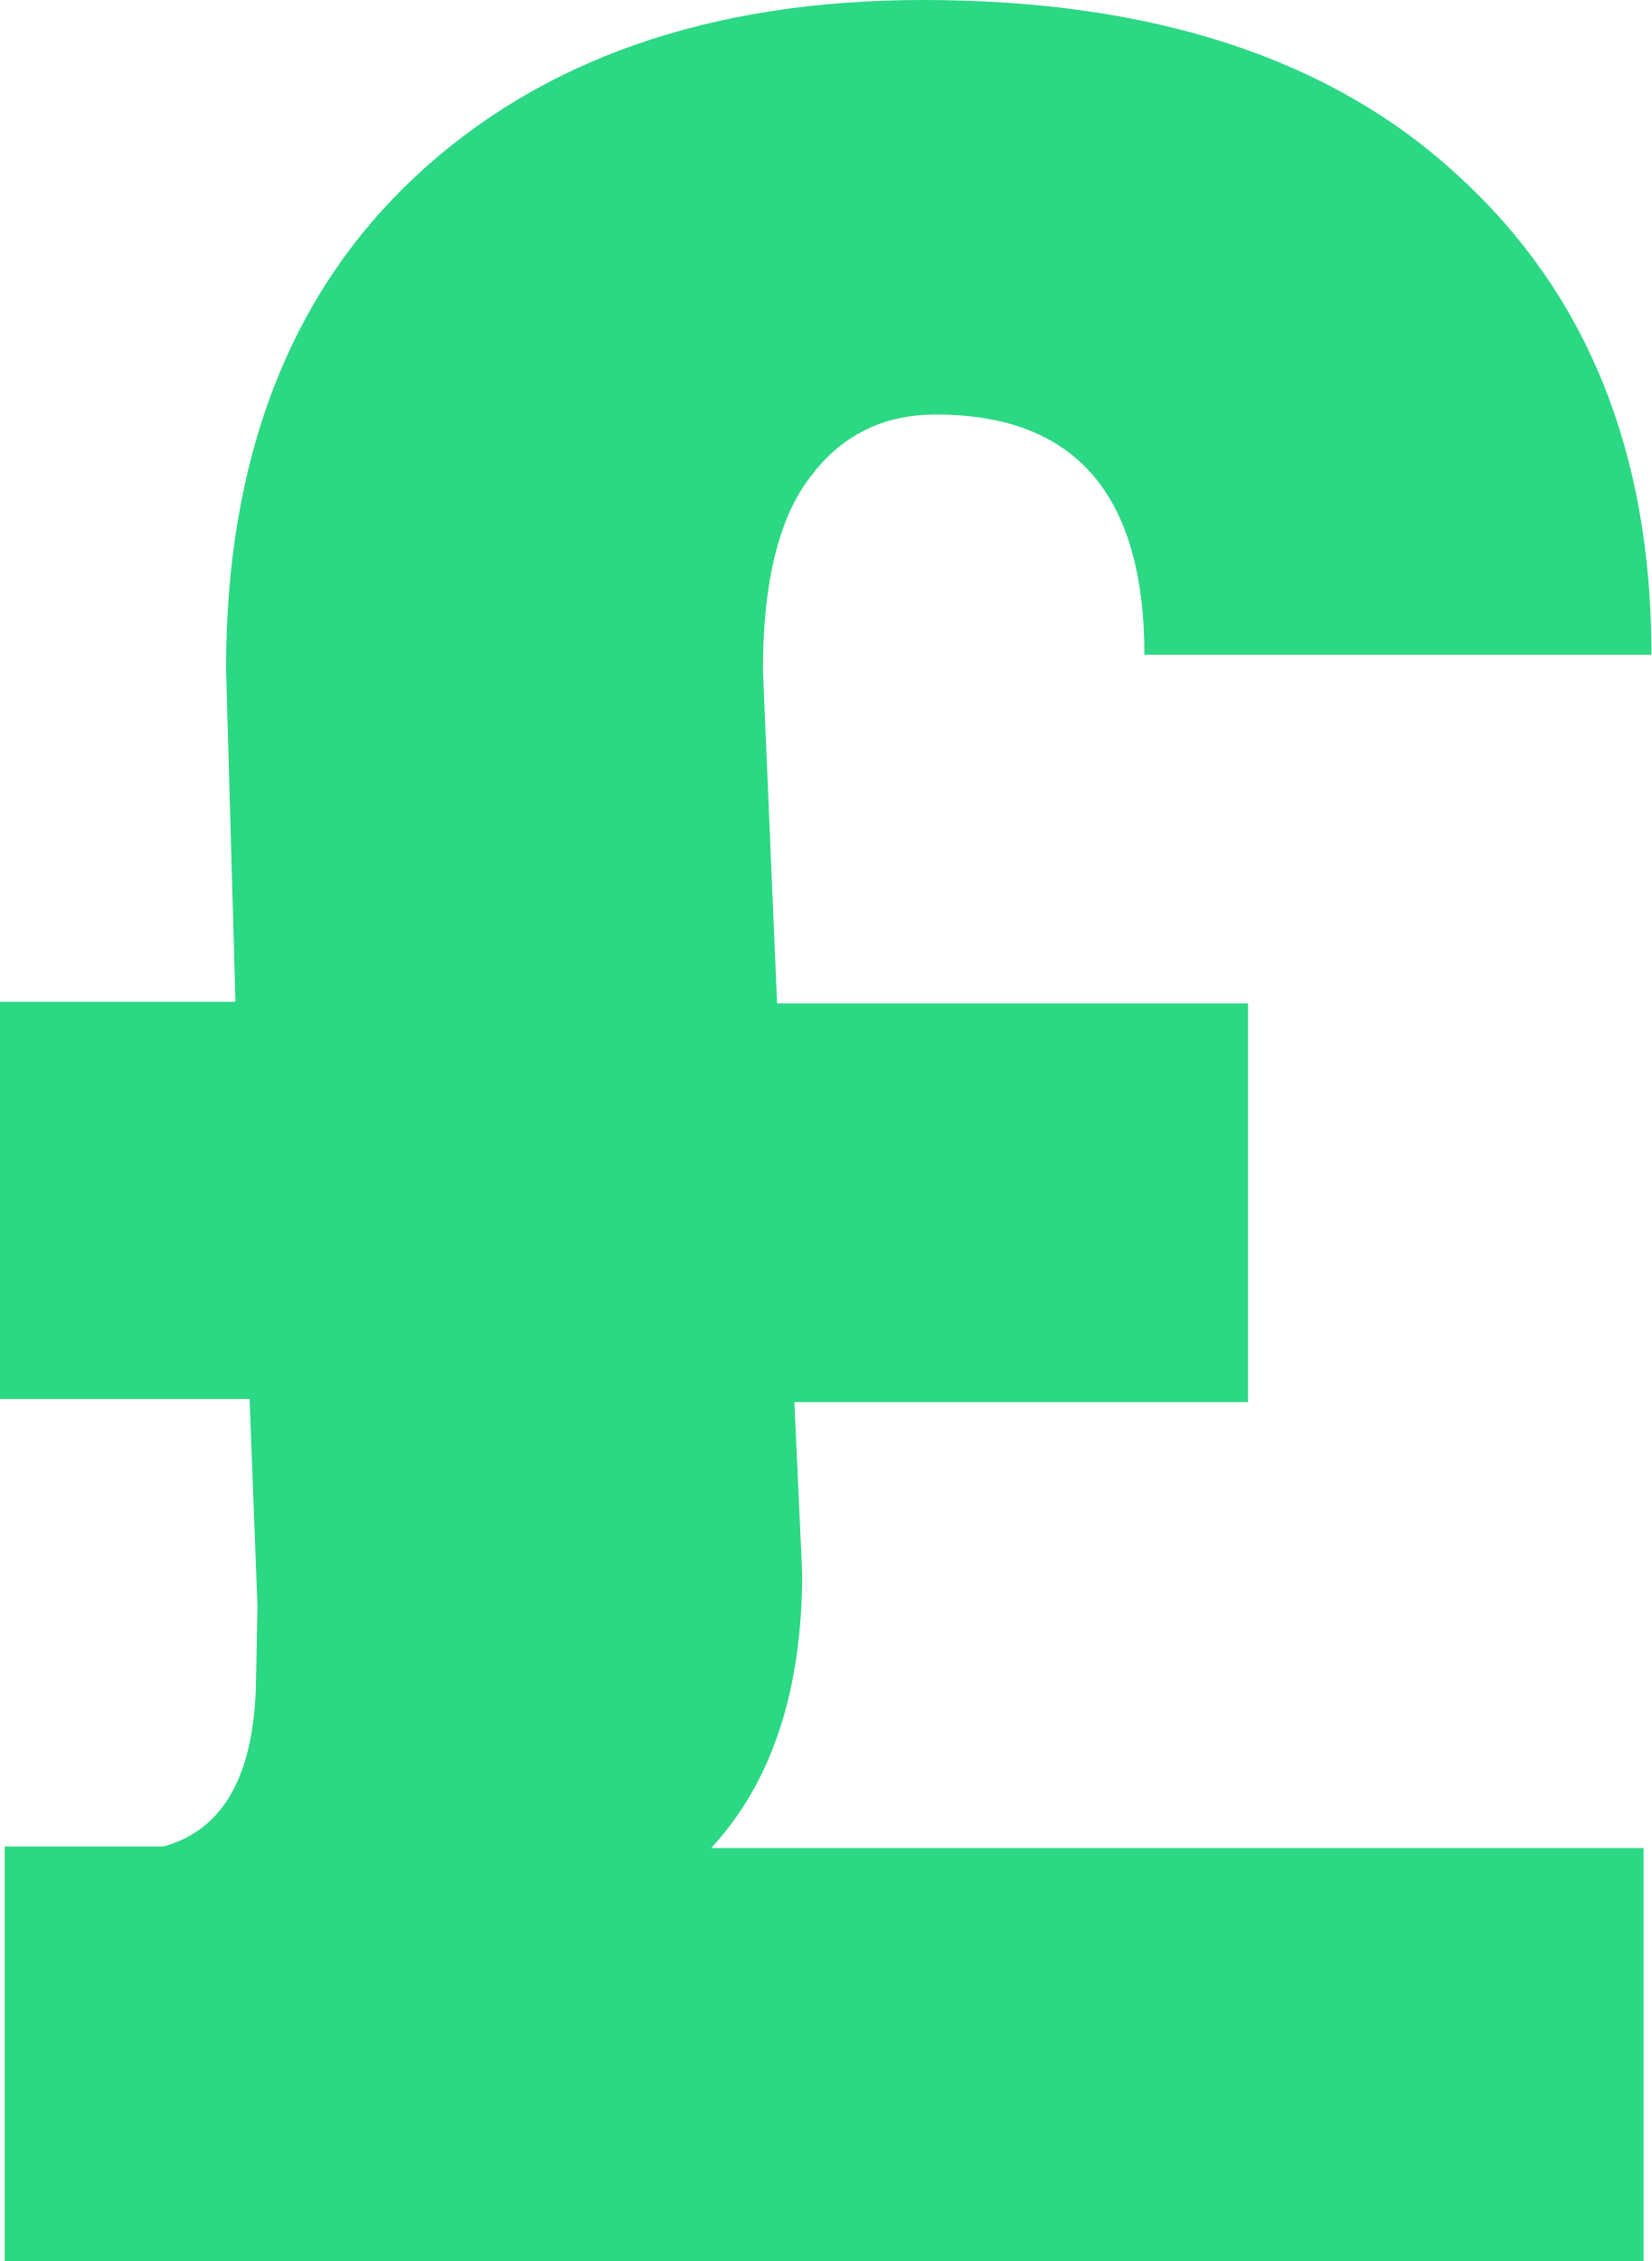
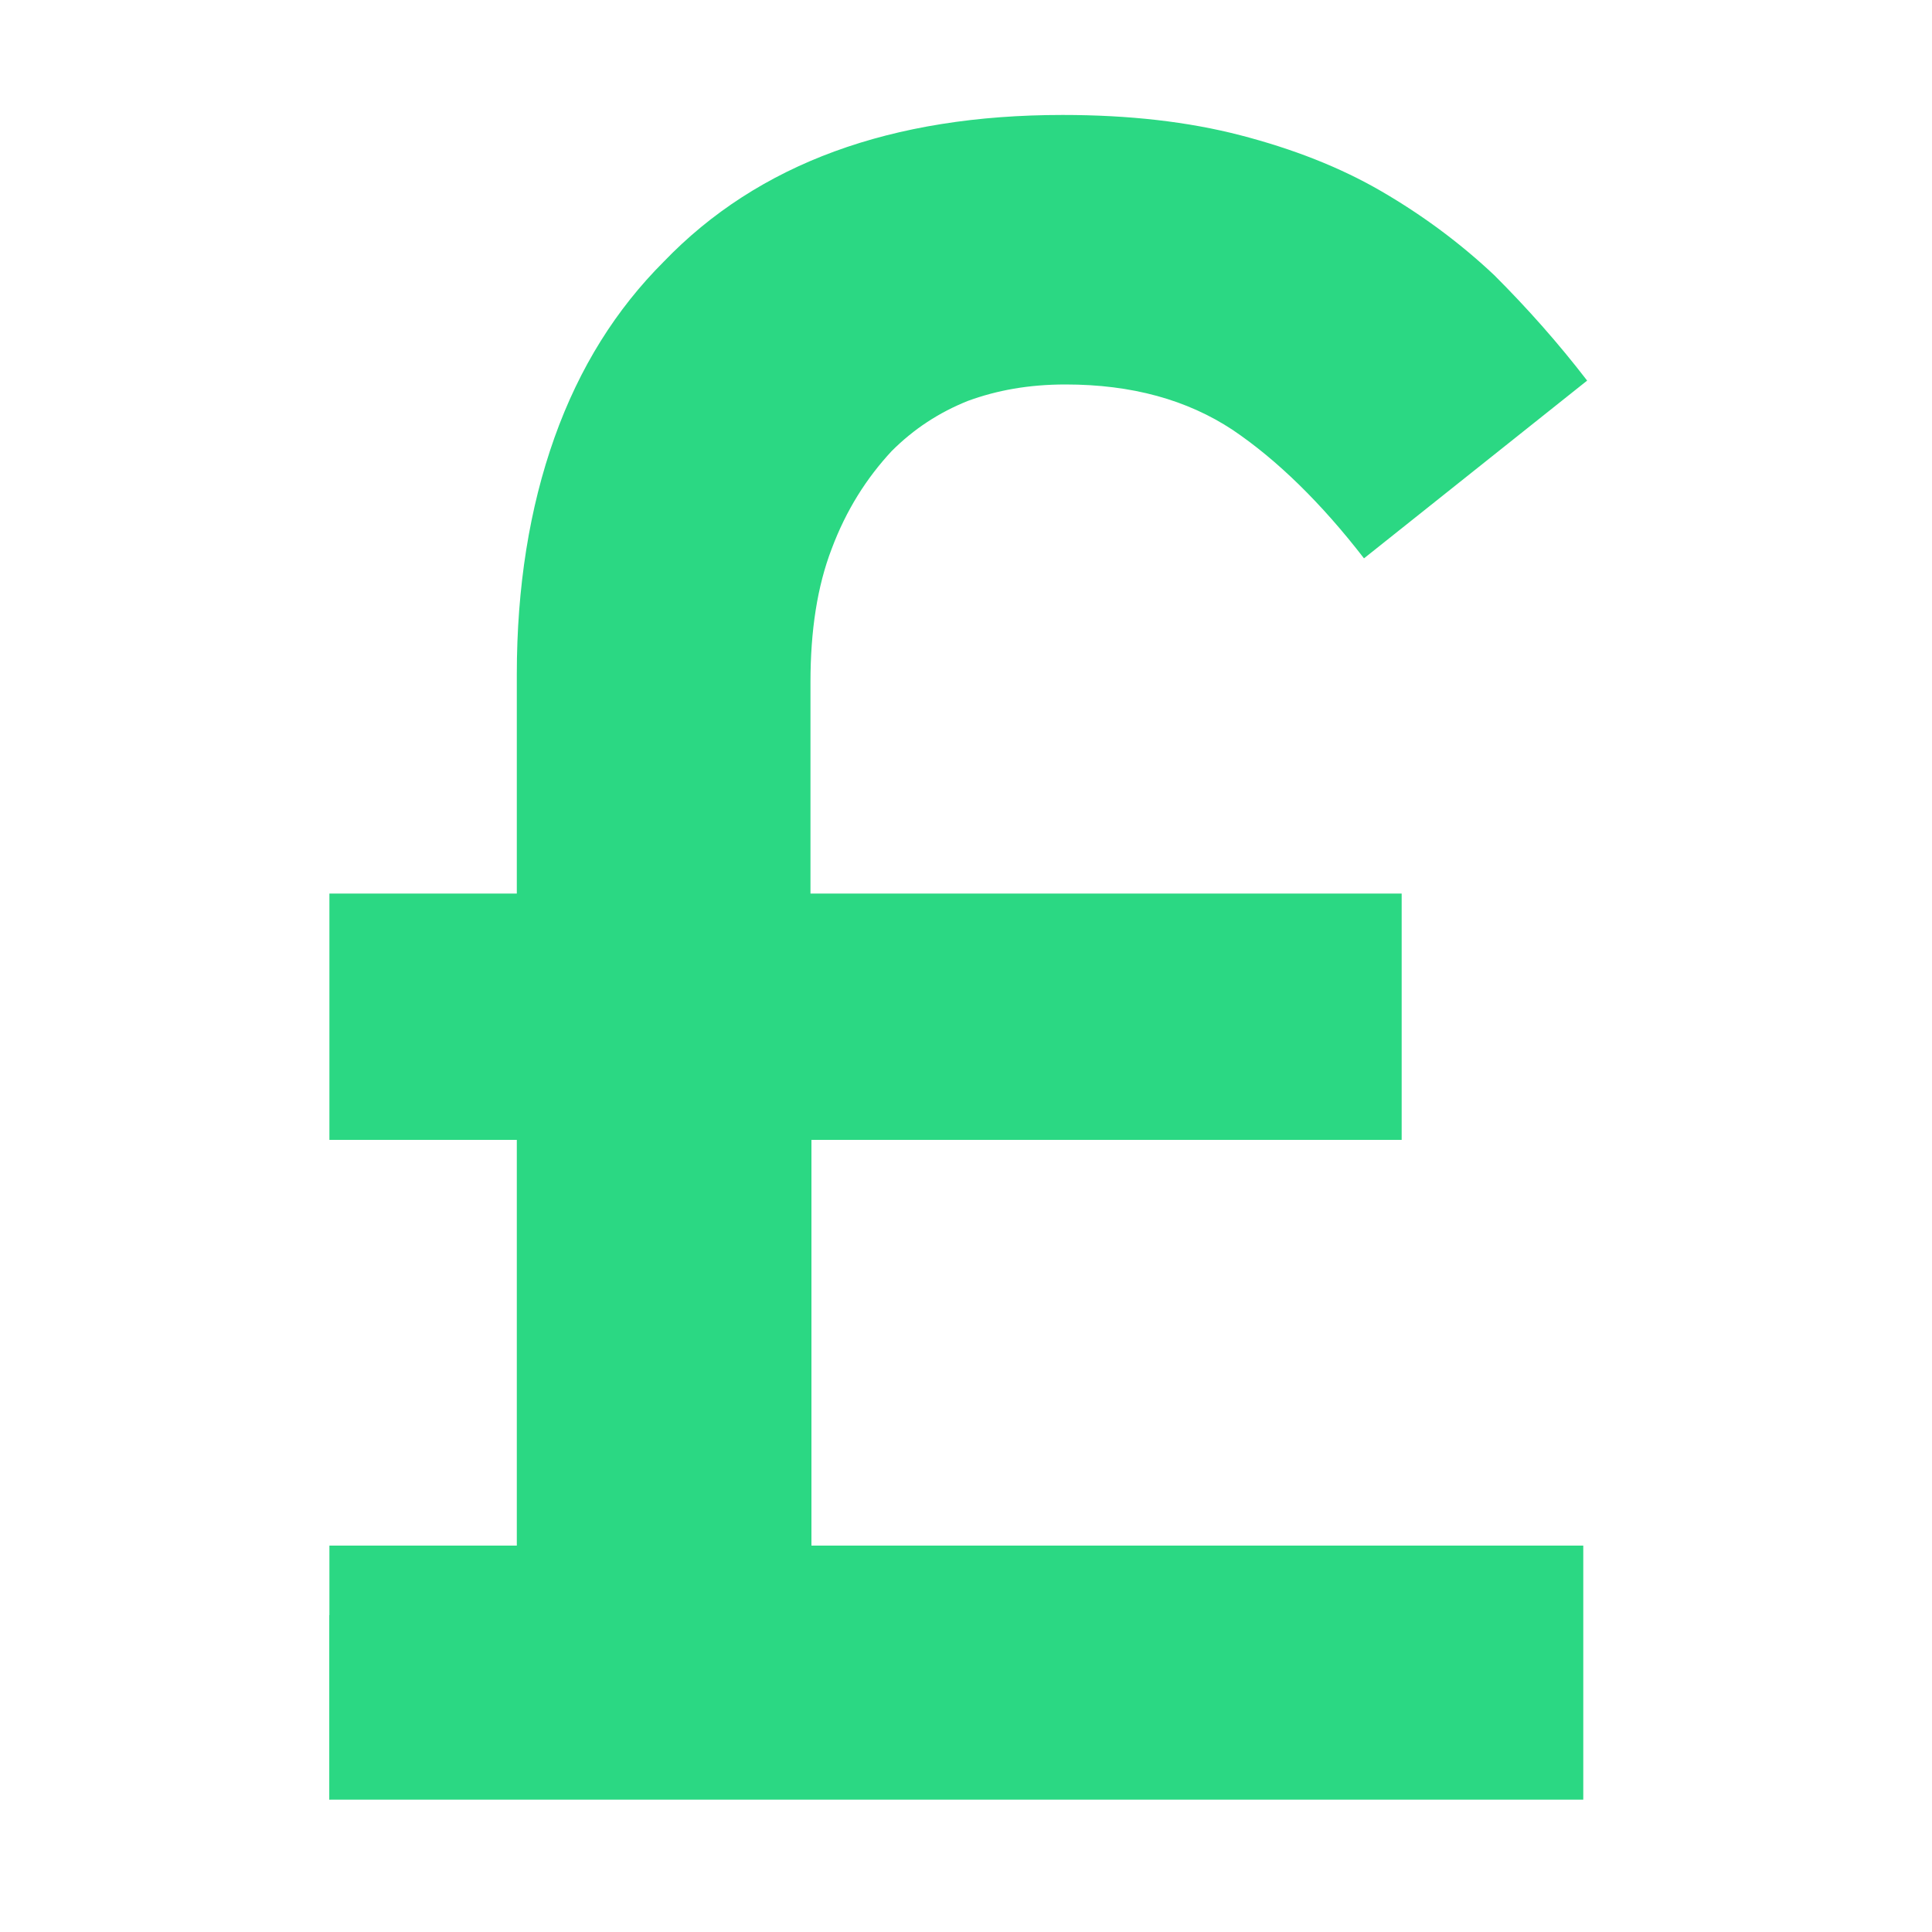
- <svg xmlns="http://www.w3.org/2000/svg" version="1.1" id="Layer_1" x="0px" y="0px" width="105.2px" height="144px" viewBox="0 0 105.2 144" enable-background="new 0 0 105.2 144" xml:space="preserve">
+ <svg xmlns="http://www.w3.org/2000/svg" version="1.1" id="Layer_1" x="0px" y="0px" width="200px" height="200px" viewBox="0 0 200 200" enable-background="new 0 0 200 200" xml:space="preserve">
  <g>
-     <path fill="#2BD883" d="M50.6,89.2l0.5,11c0,7.4-1.9,13.3-5.8,17.5h59.4V144H0.3v-26.4h10.1c3.7-1,5.7-4.3,5.9-10.1l0.1-5.2   l-0.5-13.2H0V63.8h15l-0.6-21.2c0-13.3,4-23.8,12-31.3C34.4,3.8,45.2,0,58.8,0c14.6,0,26,3.7,34.1,11.2   c8.2,7.5,12.3,17.6,12.3,30.5H72.9c0-10.2-4.4-15.3-13.3-15.3c-3.3,0-6,1.3-8,4c-2,2.6-3,6.7-3,12.3l0.9,21.2h30v25.4H50.6z" />
+     <g>
+       <path fill="#2BD883" d="M34.1,167.2l19.4-5.9V118H34.1V92.5h19.4V69.8c0-9,1.3-17.2,3.9-24.5S63.8,32,68.7,27.1    c9.8-10.2,23.6-15.2,41.3-15.2c6.9,0,13,0.7,18.4,2.1c5.4,1.4,10.3,3.3,14.6,5.8c4.3,2.5,8.2,5.4,11.7,8.7c3.4,3.4,6.6,7,9.6,10.9    l-23.1,18.4c-4.4-5.7-9-10.2-13.6-13.3c-4.7-3.1-10.4-4.7-17.3-4.7c-3.8,0-7.1,0.6-10.1,1.7c-3,1.2-5.6,2.9-7.9,5.2    c-2.6,2.8-4.7,6.1-6.2,10.1c-1.5,3.9-2.2,8.5-2.2,13.8v21.9h61.2V118H84v42h79.9v26.3H34.1V167.2z" />
+     </g>
+     <polygon fill="#2BD883" points="84,160 34.1,160 34.1,186.3  " />
  </g>
</svg>
